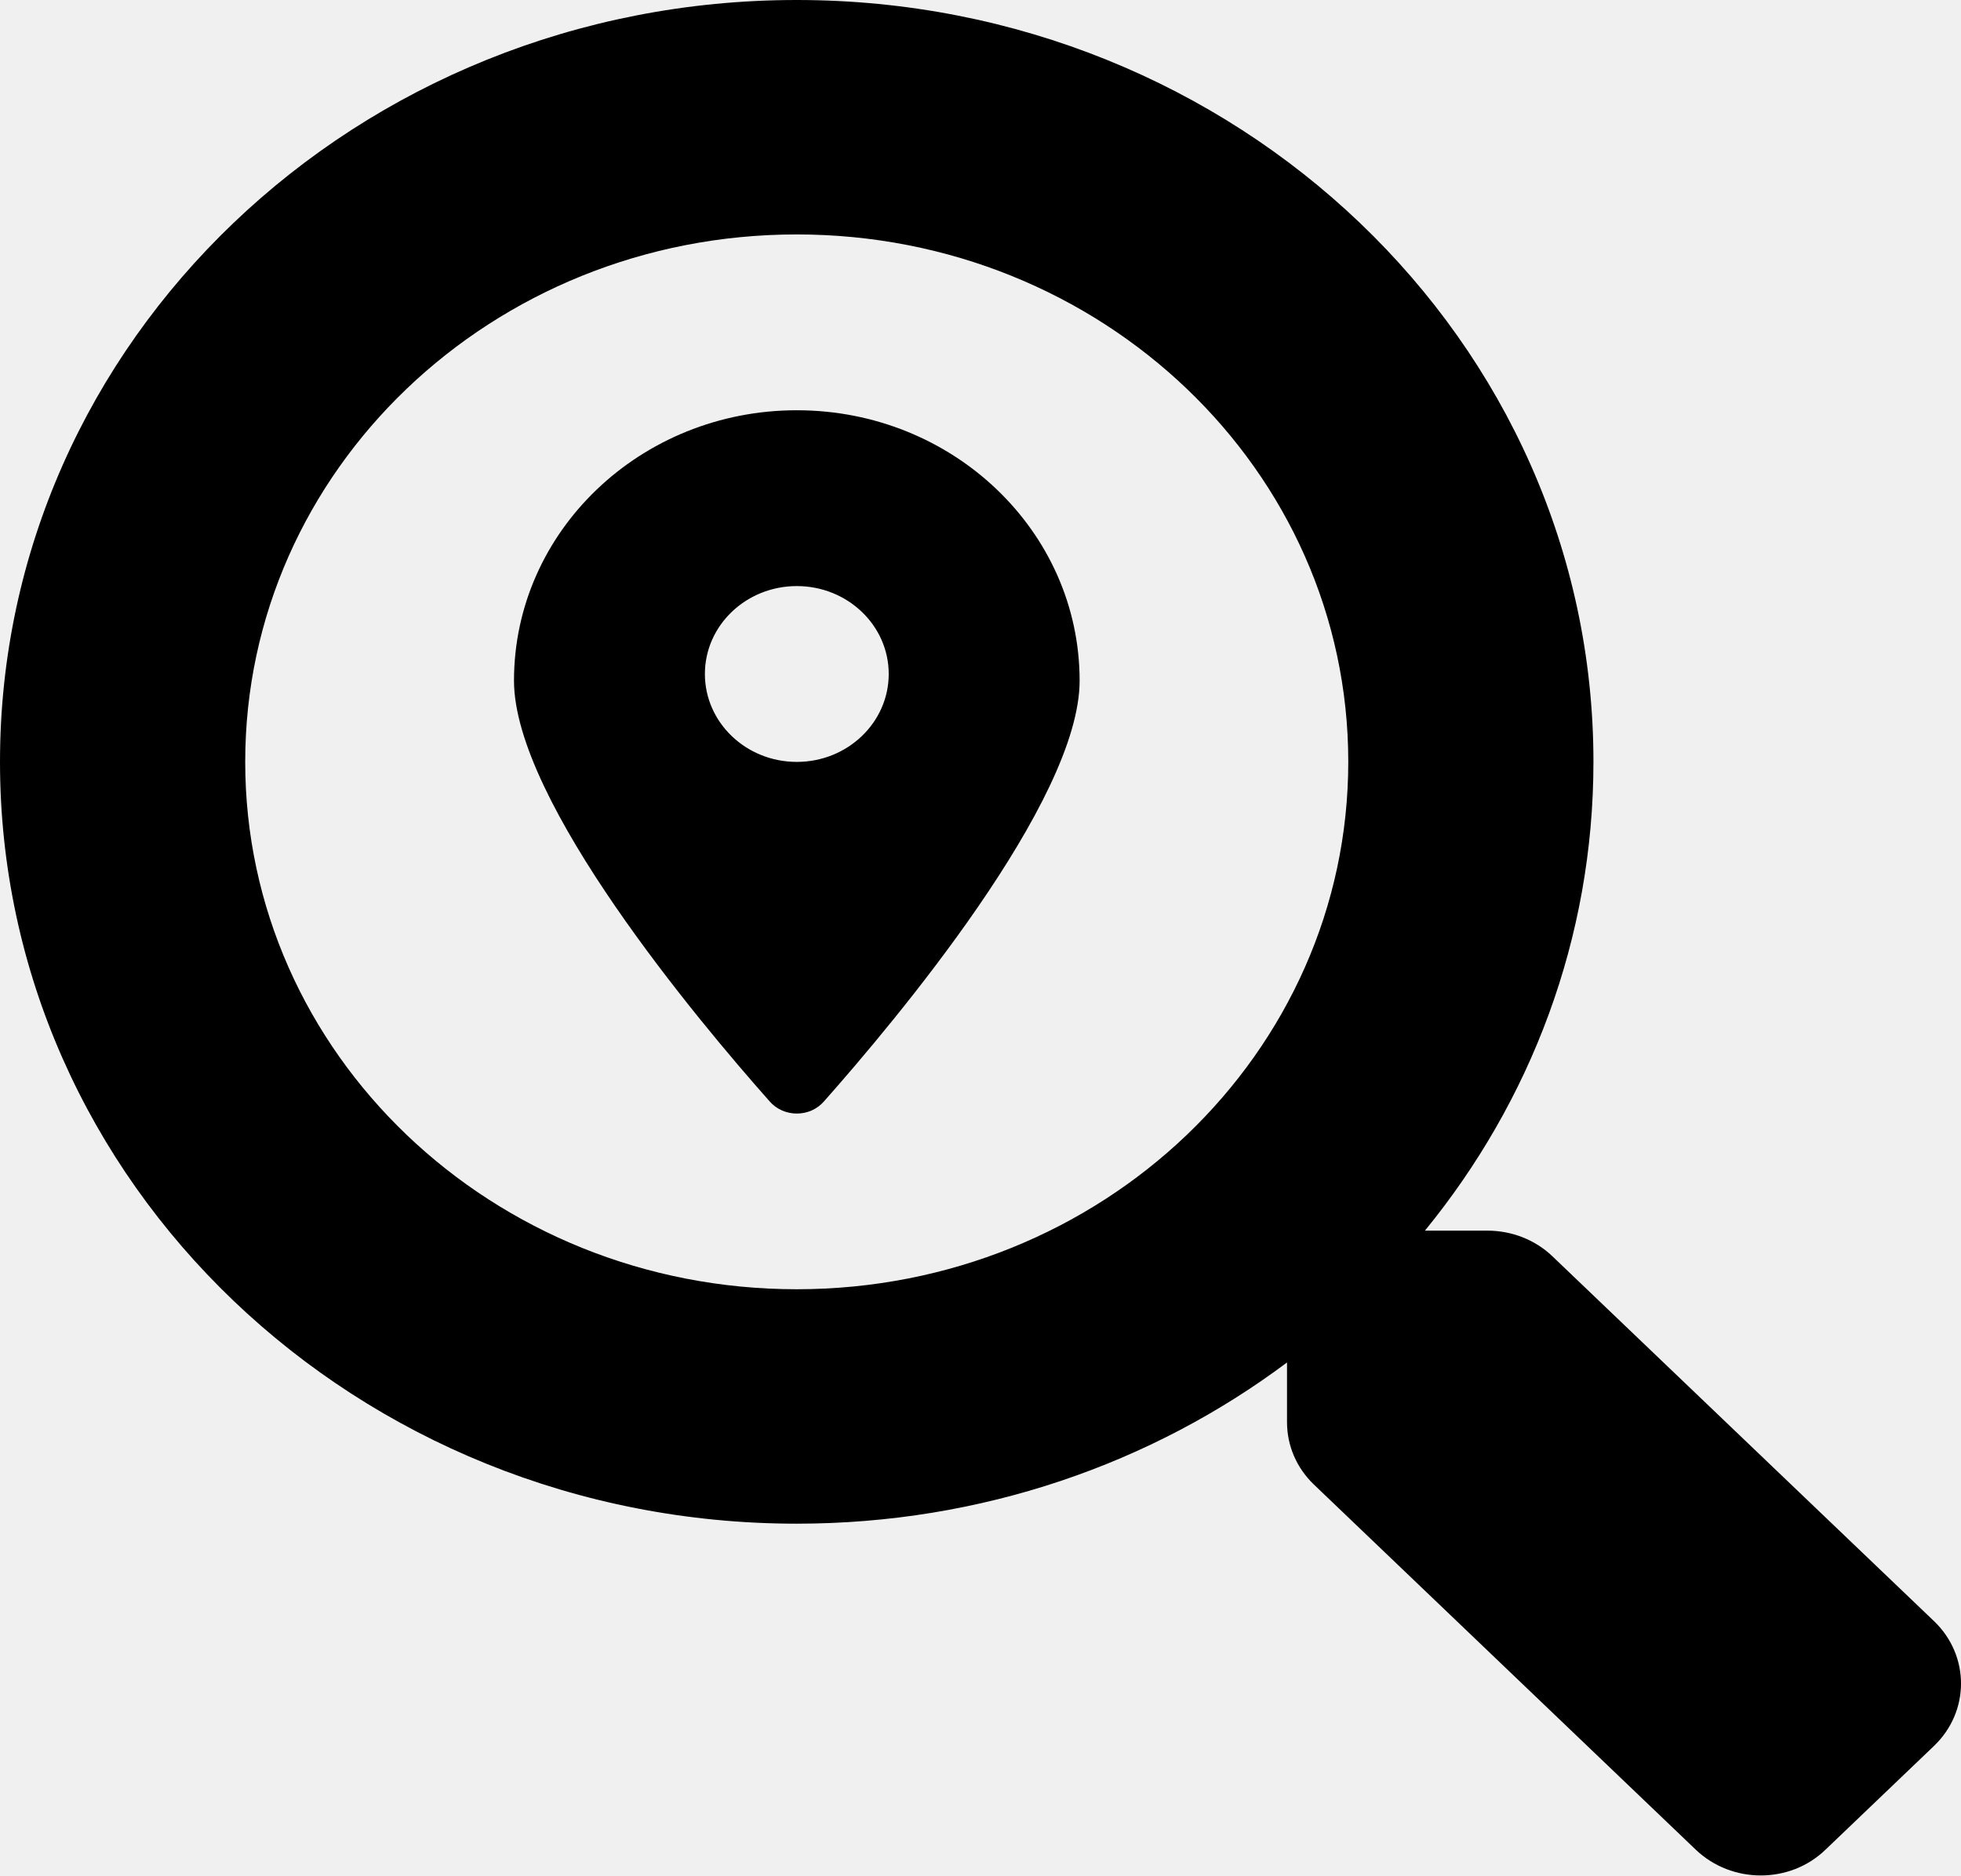
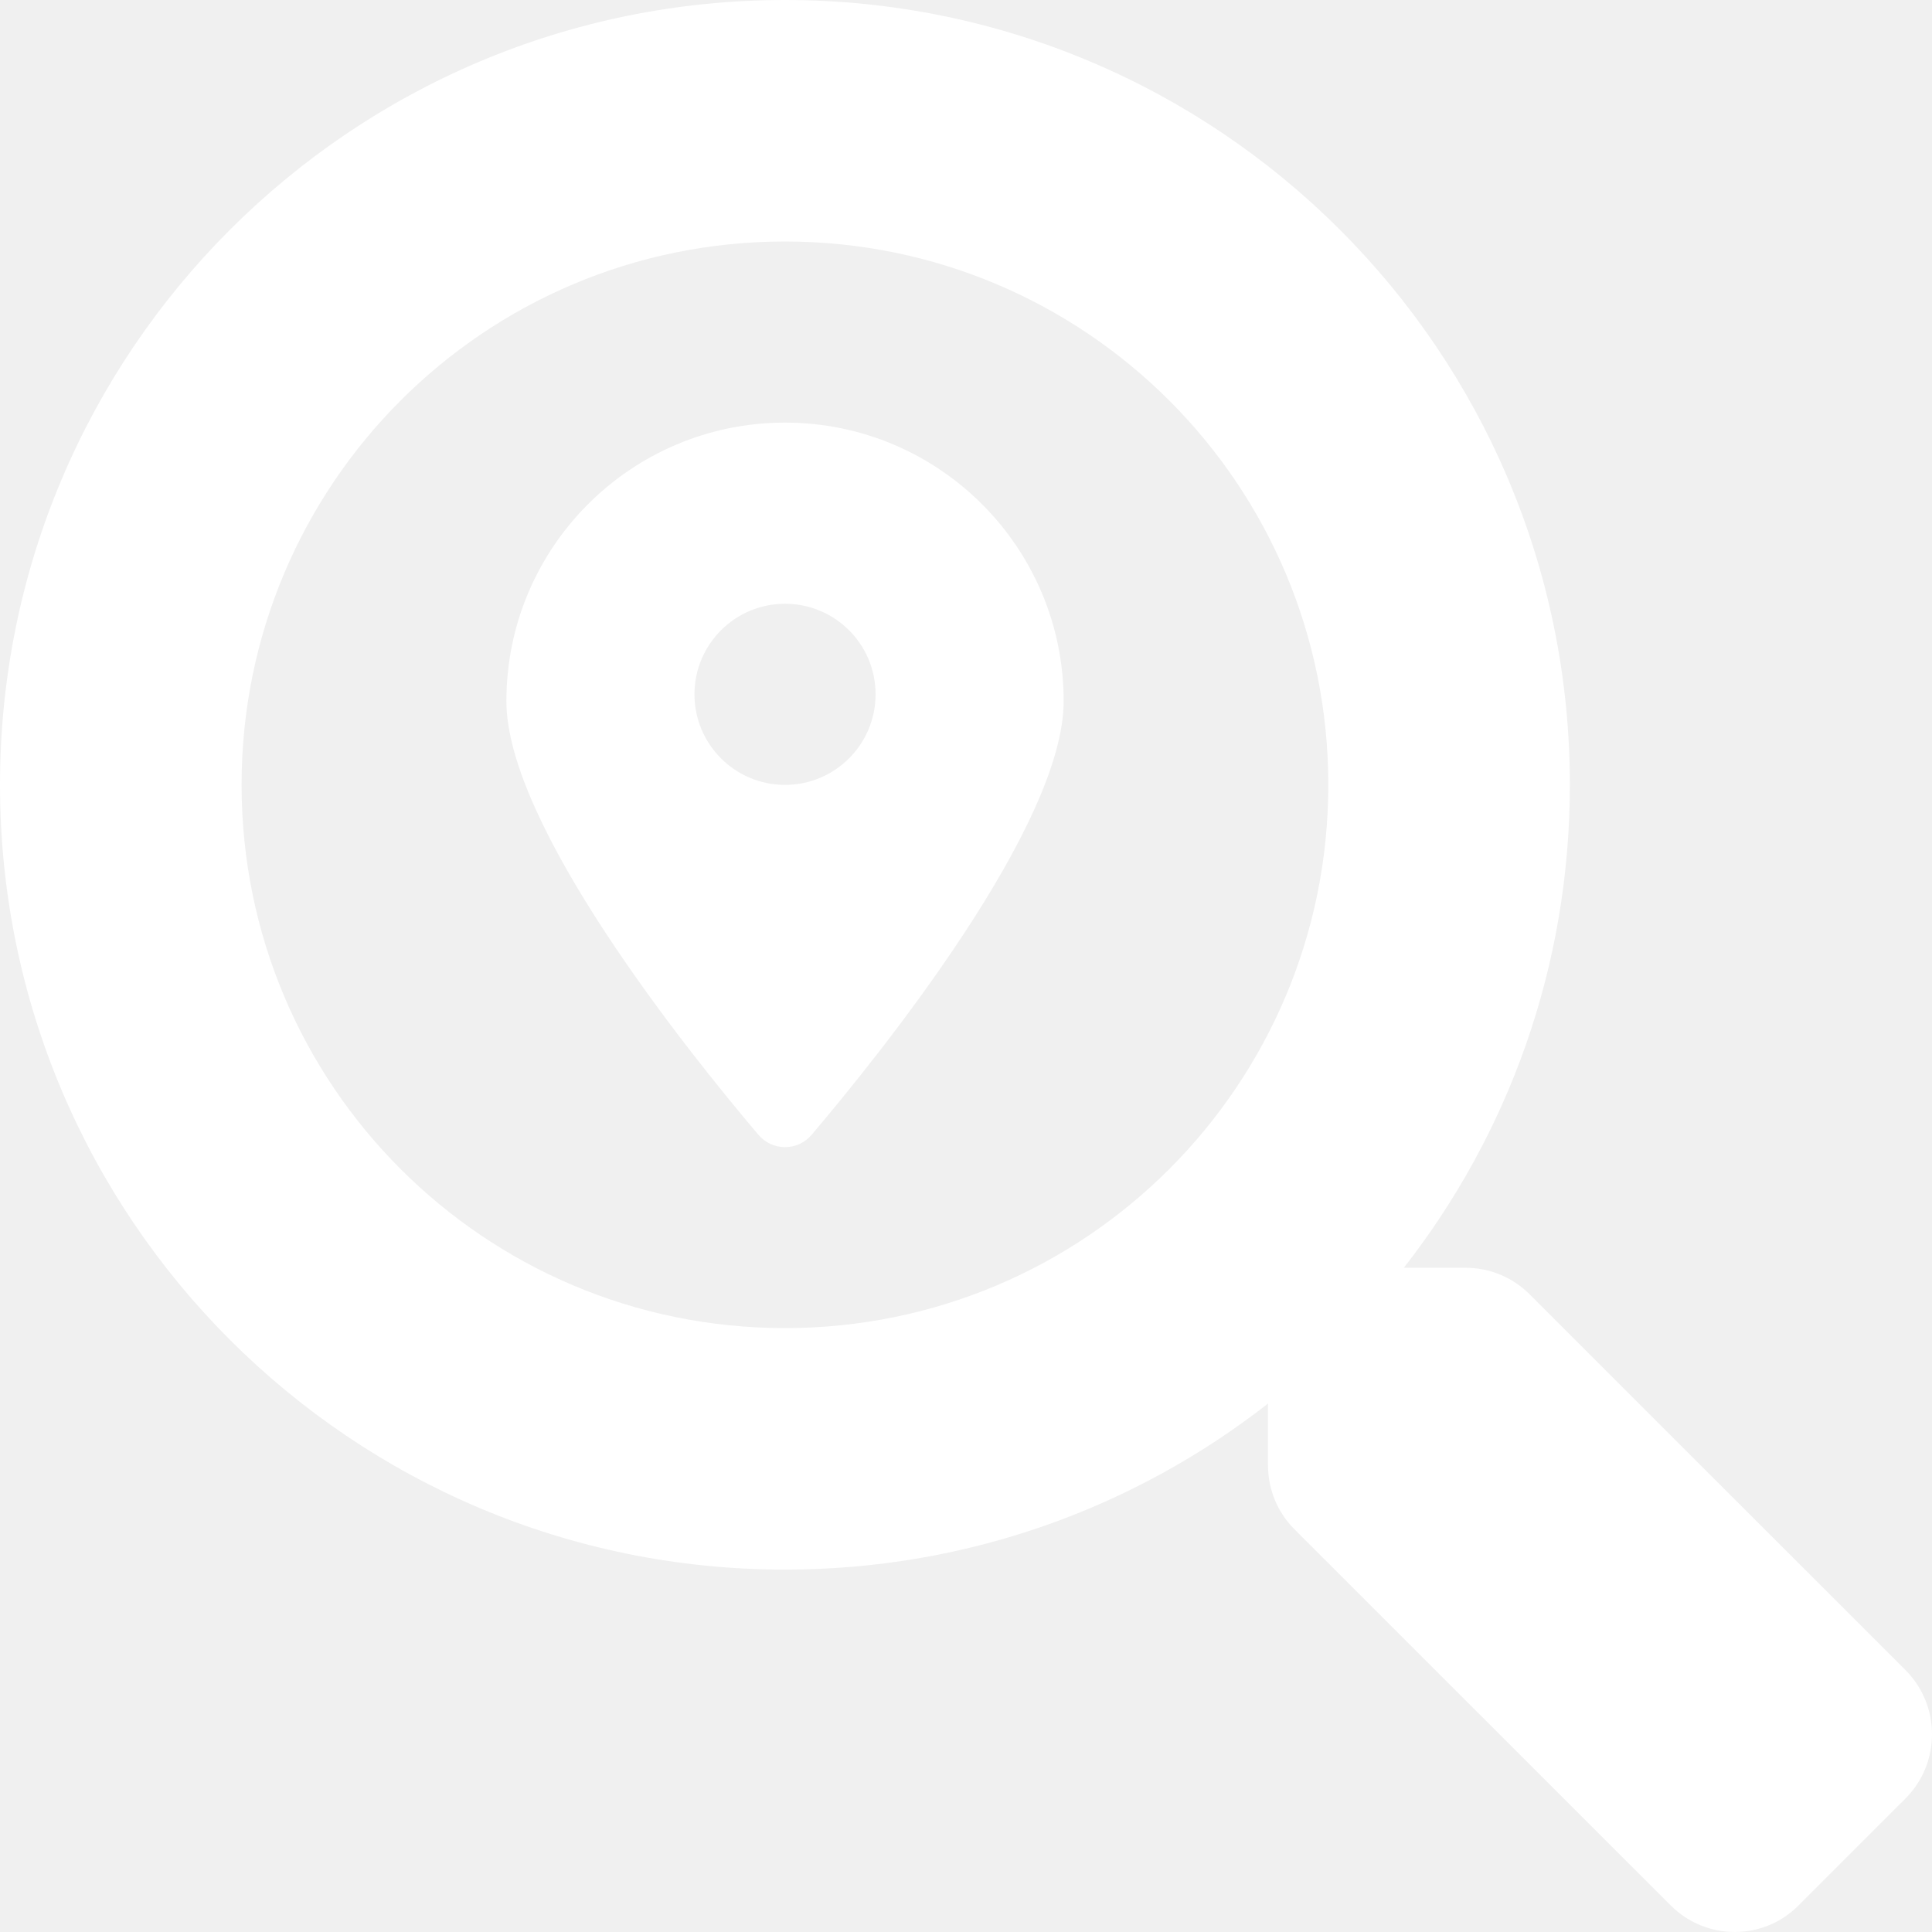
- <svg xmlns="http://www.w3.org/2000/svg" width="46" height="44" viewBox="0 0 46 44" fill="none">
+ <svg xmlns="http://www.w3.org/2000/svg" width="75" height="75" viewBox="0 0 75 75" fill="none">
  <g clip-path="url(#clip0)">
-     <path d="M45.375 38.041L36.416 29.474C36.012 29.087 35.464 28.872 34.889 28.872H33.425C35.904 25.839 37.378 22.024 37.378 17.873C37.378 8 29.012 0 18.689 0C8.366 0 0 8 0 17.873C0 27.747 8.365 35.747 18.689 35.747C23.029 35.747 27.019 34.337 30.19 31.965V33.366C30.19 33.916 30.415 34.44 30.819 34.827L39.777 43.394C40.622 44.202 41.988 44.202 42.823 43.394L45.366 40.962C46.21 40.154 46.21 38.849 45.375 38.041ZM18.689 30.247C11.543 30.247 5.752 24.717 5.752 17.873C5.752 11.039 11.533 5.5 18.689 5.5C25.835 5.5 31.627 11.029 31.627 17.873C31.627 24.708 25.845 30.247 18.689 30.247ZM18.691 9.625C15.027 9.625 12.057 12.465 12.057 15.97C12.057 18.802 16.393 23.966 18.054 25.84C18.132 25.93 18.229 26.001 18.34 26.051C18.45 26.1 18.57 26.125 18.691 26.125C18.813 26.125 18.933 26.1 19.043 26.051C19.153 26.001 19.25 25.93 19.328 25.84C20.989 23.966 25.325 18.803 25.325 15.97C25.325 12.465 22.355 9.625 18.691 9.625ZM18.691 17.875C17.5 17.875 16.535 16.951 16.535 15.812C16.535 14.673 17.501 13.75 18.691 13.75C19.881 13.75 20.847 14.673 20.847 15.812C20.847 16.951 19.881 17.875 18.691 17.875Z" fill="black" />
+     <path d="M73.981 64.843L59.374 50.24C58.715 49.581 57.822 49.214 56.884 49.214H54.497C58.54 44.044 60.942 37.541 60.942 30.466C60.942 13.636 47.303 0 30.472 0C13.641 0 0 13.636 0 30.466C0 47.295 13.639 60.932 30.472 60.932C37.547 60.932 44.052 58.529 49.223 54.486V56.874C49.223 57.812 49.589 58.705 50.248 59.364L64.855 73.967C66.231 75.344 68.458 75.344 69.82 73.967L73.966 69.822C75.343 68.445 75.343 66.22 73.981 64.843V64.843ZM30.472 51.557C18.82 51.557 9.378 42.132 9.378 30.466C9.378 18.816 18.804 9.375 30.472 9.375C42.123 9.375 51.565 18.8 51.565 30.466C51.565 42.116 42.139 51.557 30.472 51.557ZM30.475 16.406C24.501 16.406 19.658 21.248 19.658 27.221C19.658 32.049 26.727 40.852 29.436 44.046C29.563 44.198 29.722 44.321 29.901 44.405C30.081 44.488 30.276 44.532 30.475 44.532C30.673 44.532 30.868 44.488 31.048 44.405C31.227 44.321 31.386 44.198 31.513 44.046C34.222 40.852 41.291 32.051 41.291 27.221C41.291 21.248 36.448 16.406 30.475 16.406V16.406ZM30.475 30.469C28.532 30.469 26.959 28.894 26.959 26.953C26.959 25.011 28.534 23.438 30.475 23.438C32.416 23.438 33.99 25.011 33.99 26.953C33.99 28.894 32.416 30.469 30.475 30.469Z" fill="white" />
  </g>
  <defs>
    <clipPath id="clip0">
-       <rect width="46" height="44" fill="white" />
+       <rect width="75" height="75" fill="white" />
    </clipPath>
  </defs>
</svg>
